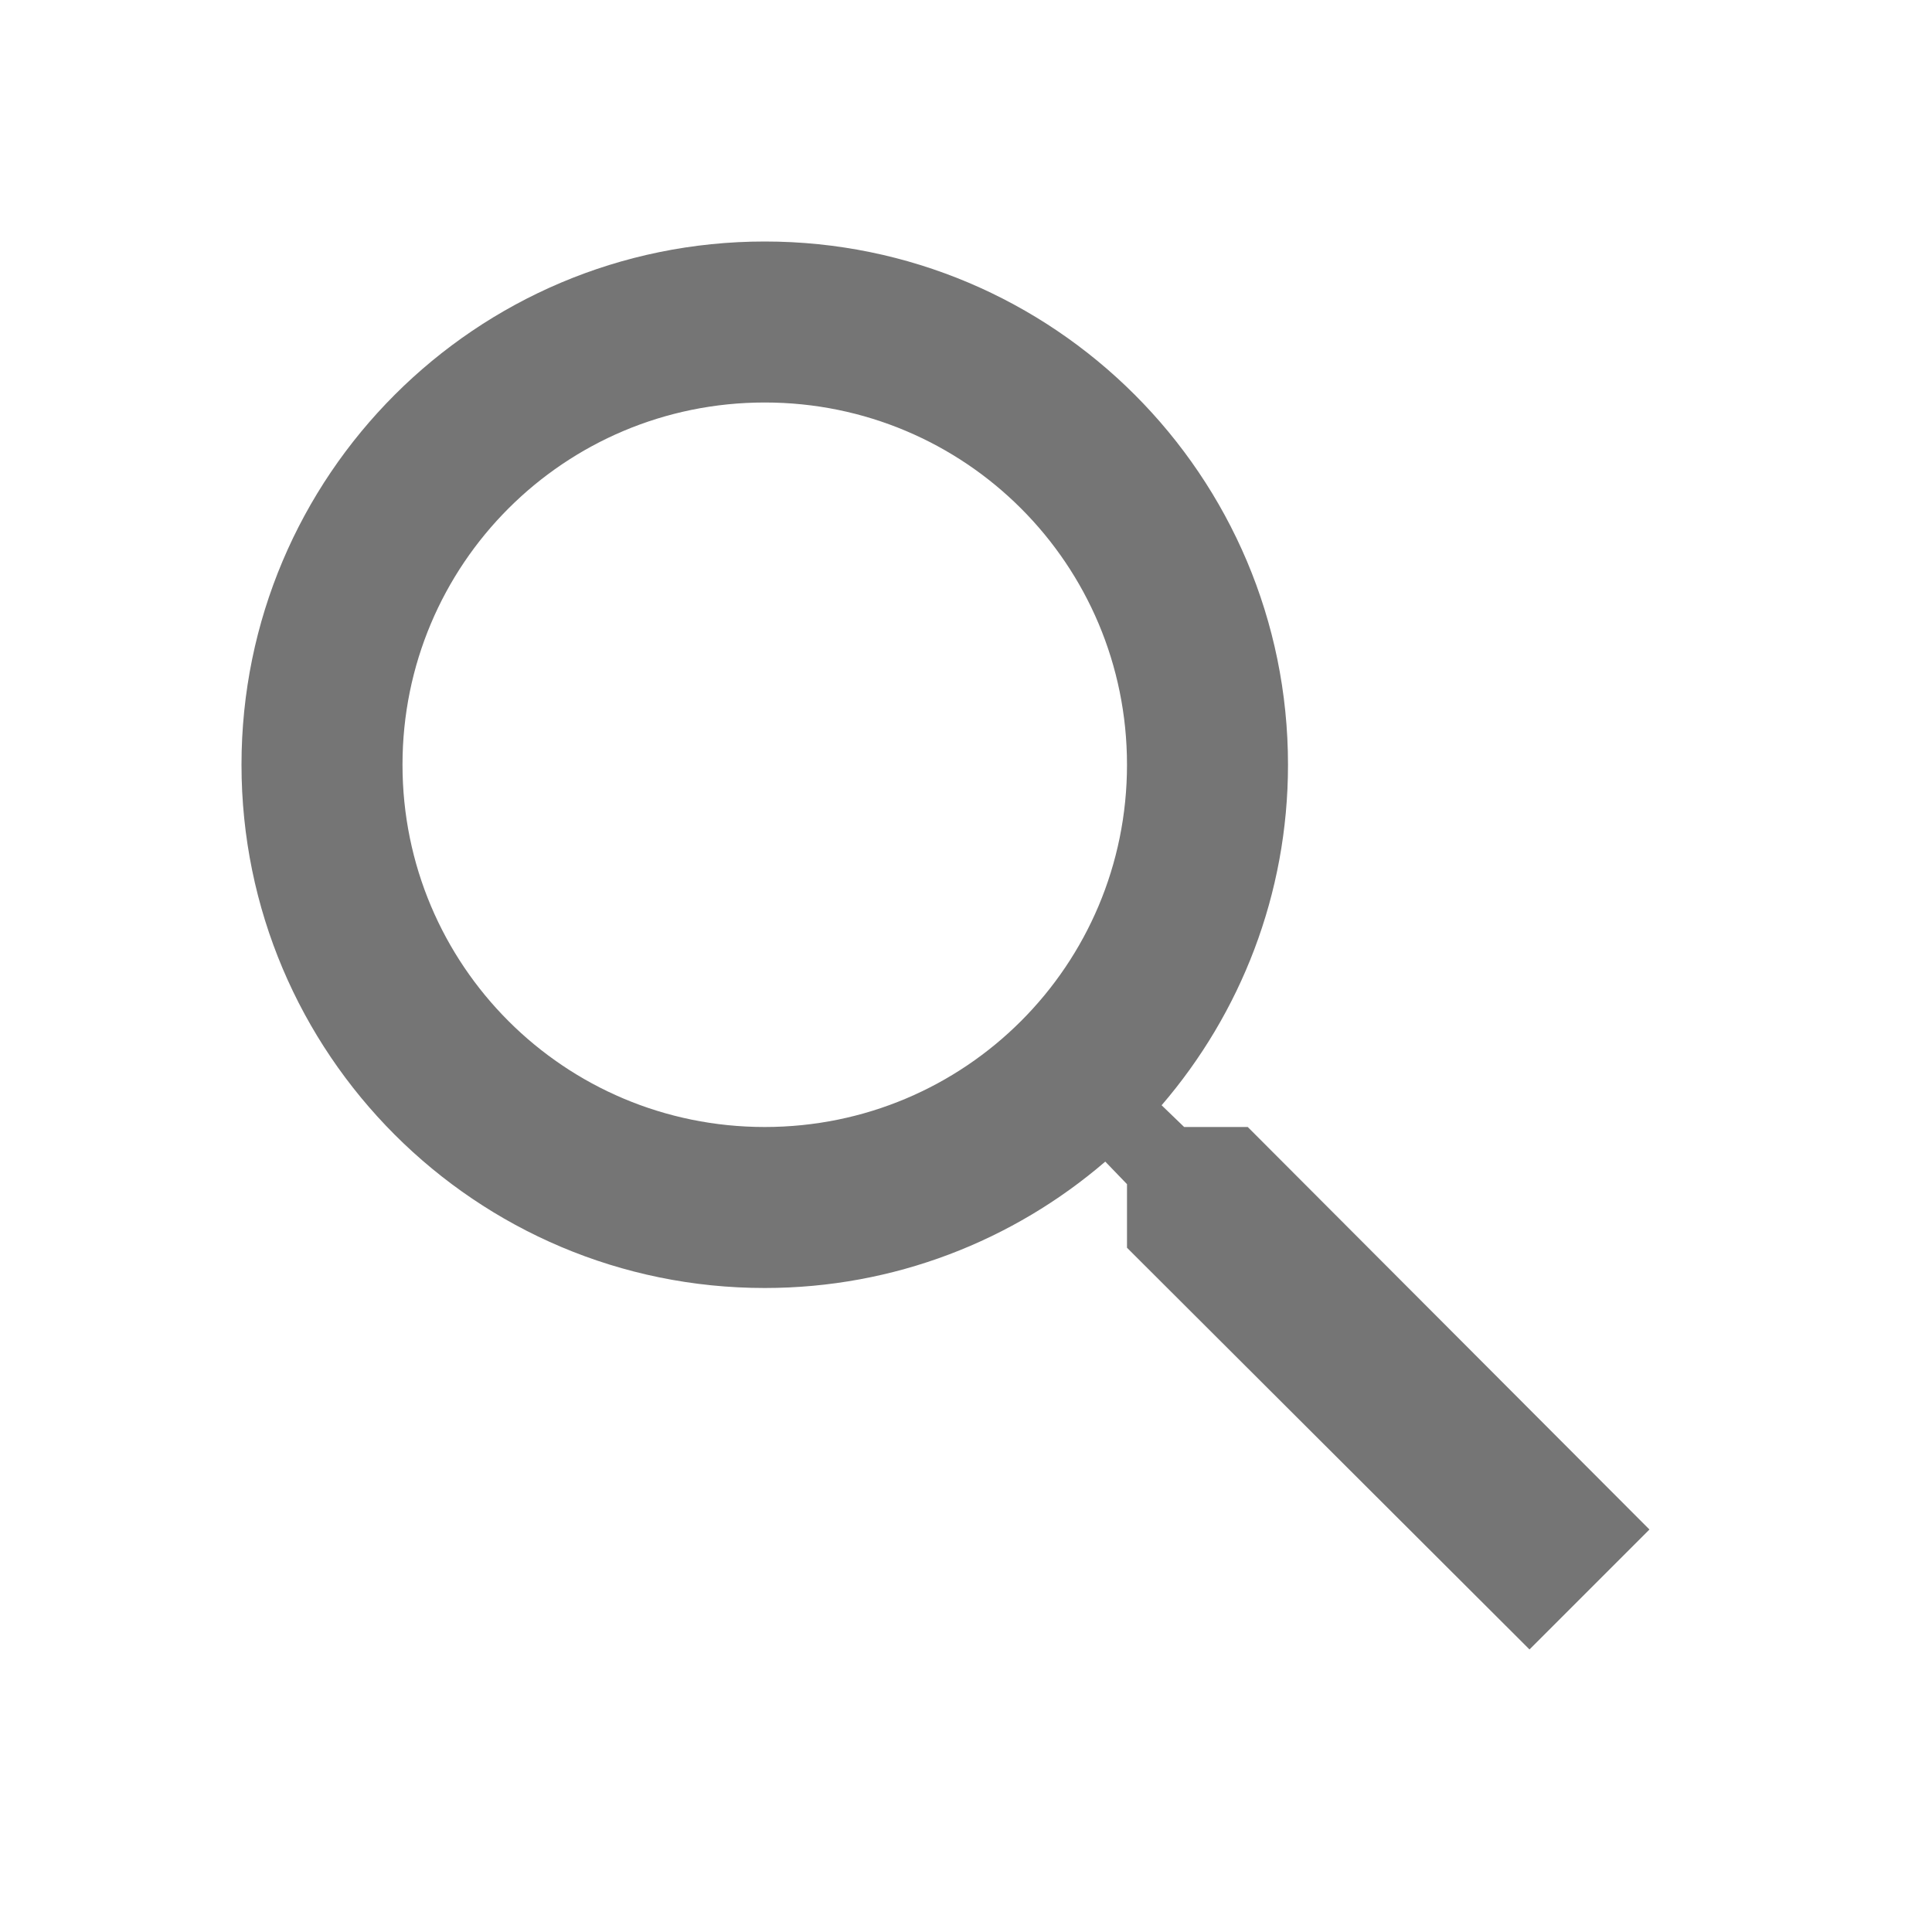
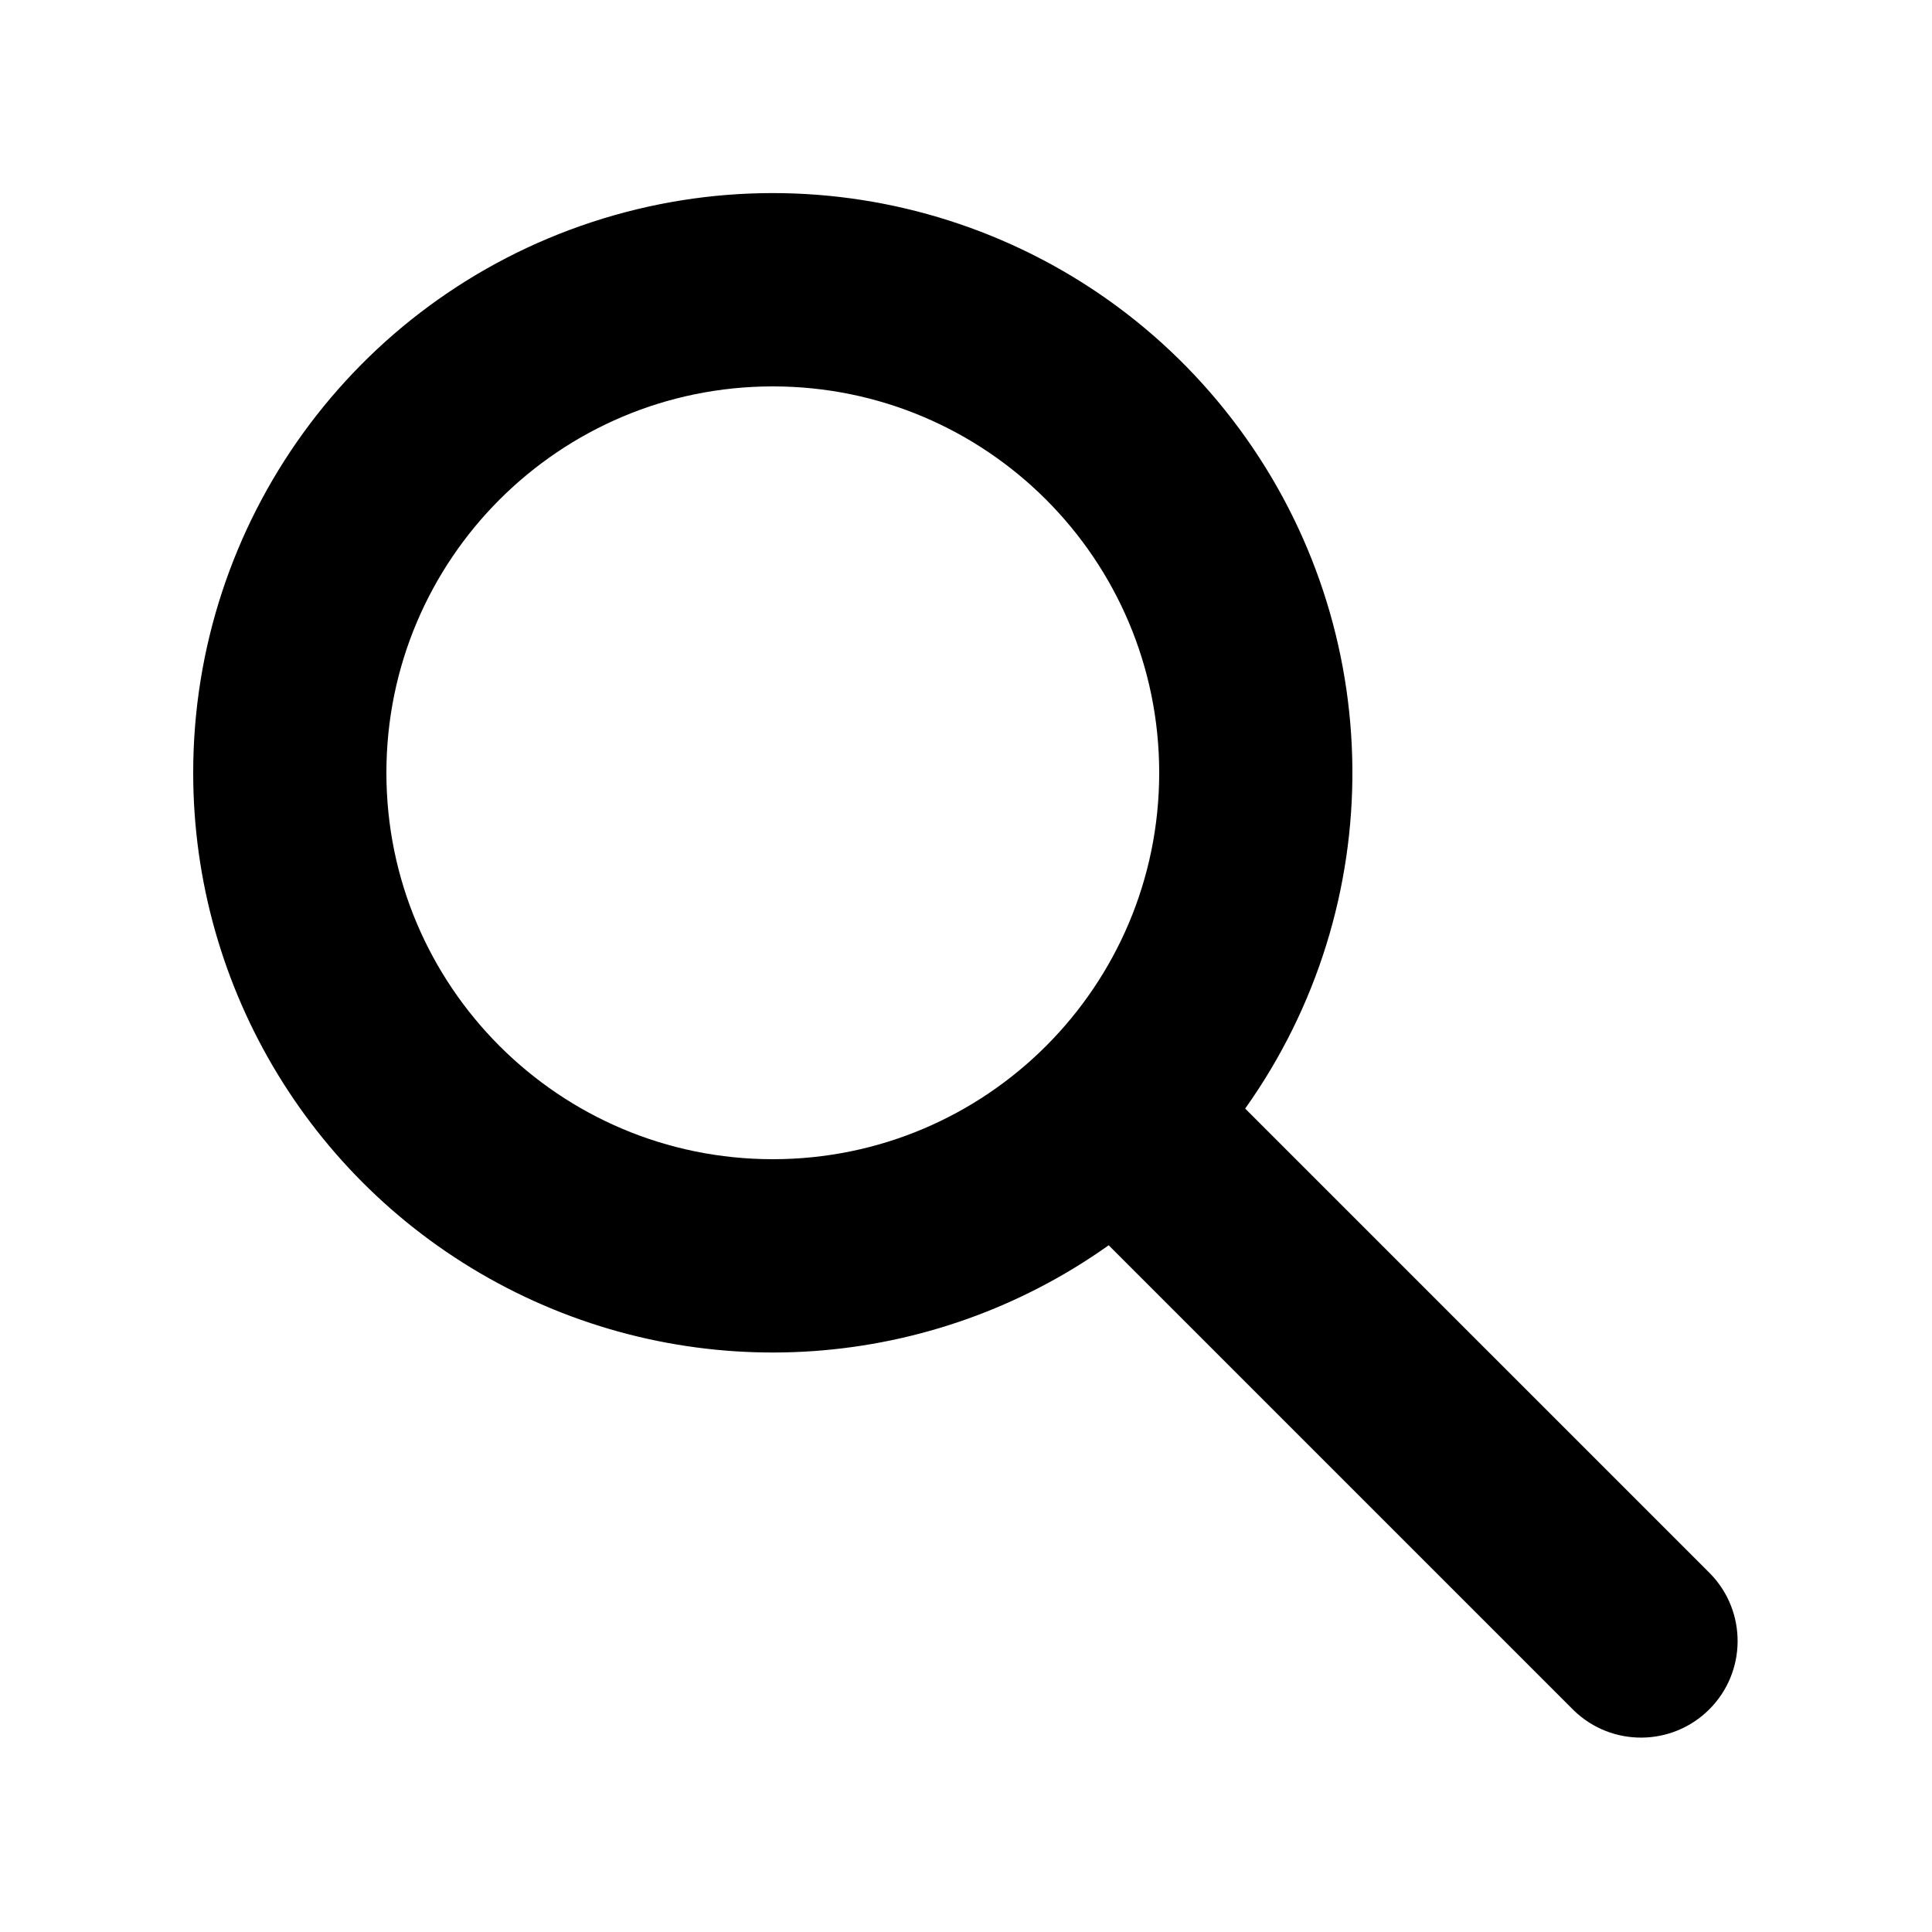
- <svg xmlns="http://www.w3.org/2000/svg" width="24" height="24" viewBox="0 0 24 24" fill="none">
-   <path fill-rule="evenodd" clip-rule="evenodd" d="M14.71 14H15.5L20.49 19L19 20.49L14 15.5V14.71L13.73 14.43C12.59 15.41 11.11 16 9.5 16C5.91 16 3 13.09 3 9.5C3 5.91 5.91 3 9.5 3C13.09 3 16 5.91 16 9.5C16 11.11 15.41 12.59 14.43 13.73L14.71 14ZM5 9.5C5 11.99 7.01 14 9.5 14C11.99 14 14 11.99 14 9.5C14 7.01 11.99 5 9.5 5C7.01 5 5 7.01 5 9.5Z" fill="black" fill-opacity="0.54" />
+ <svg xmlns="http://www.w3.org/2000/svg" class="h-5 w-5" viewBox="0 0 20 20" fill="currentColor">
+   <path fill-rule="evenodd" d="M8 4a4 4 0 100 8 4 4 0 000-8zM2 8a6 6 0 1110.89 3.476l4.817 4.817a1 1 0 01-1.414 1.414l-4.816-4.816A6 6 0 012 8z" clip-rule="evenodd" />
</svg>
